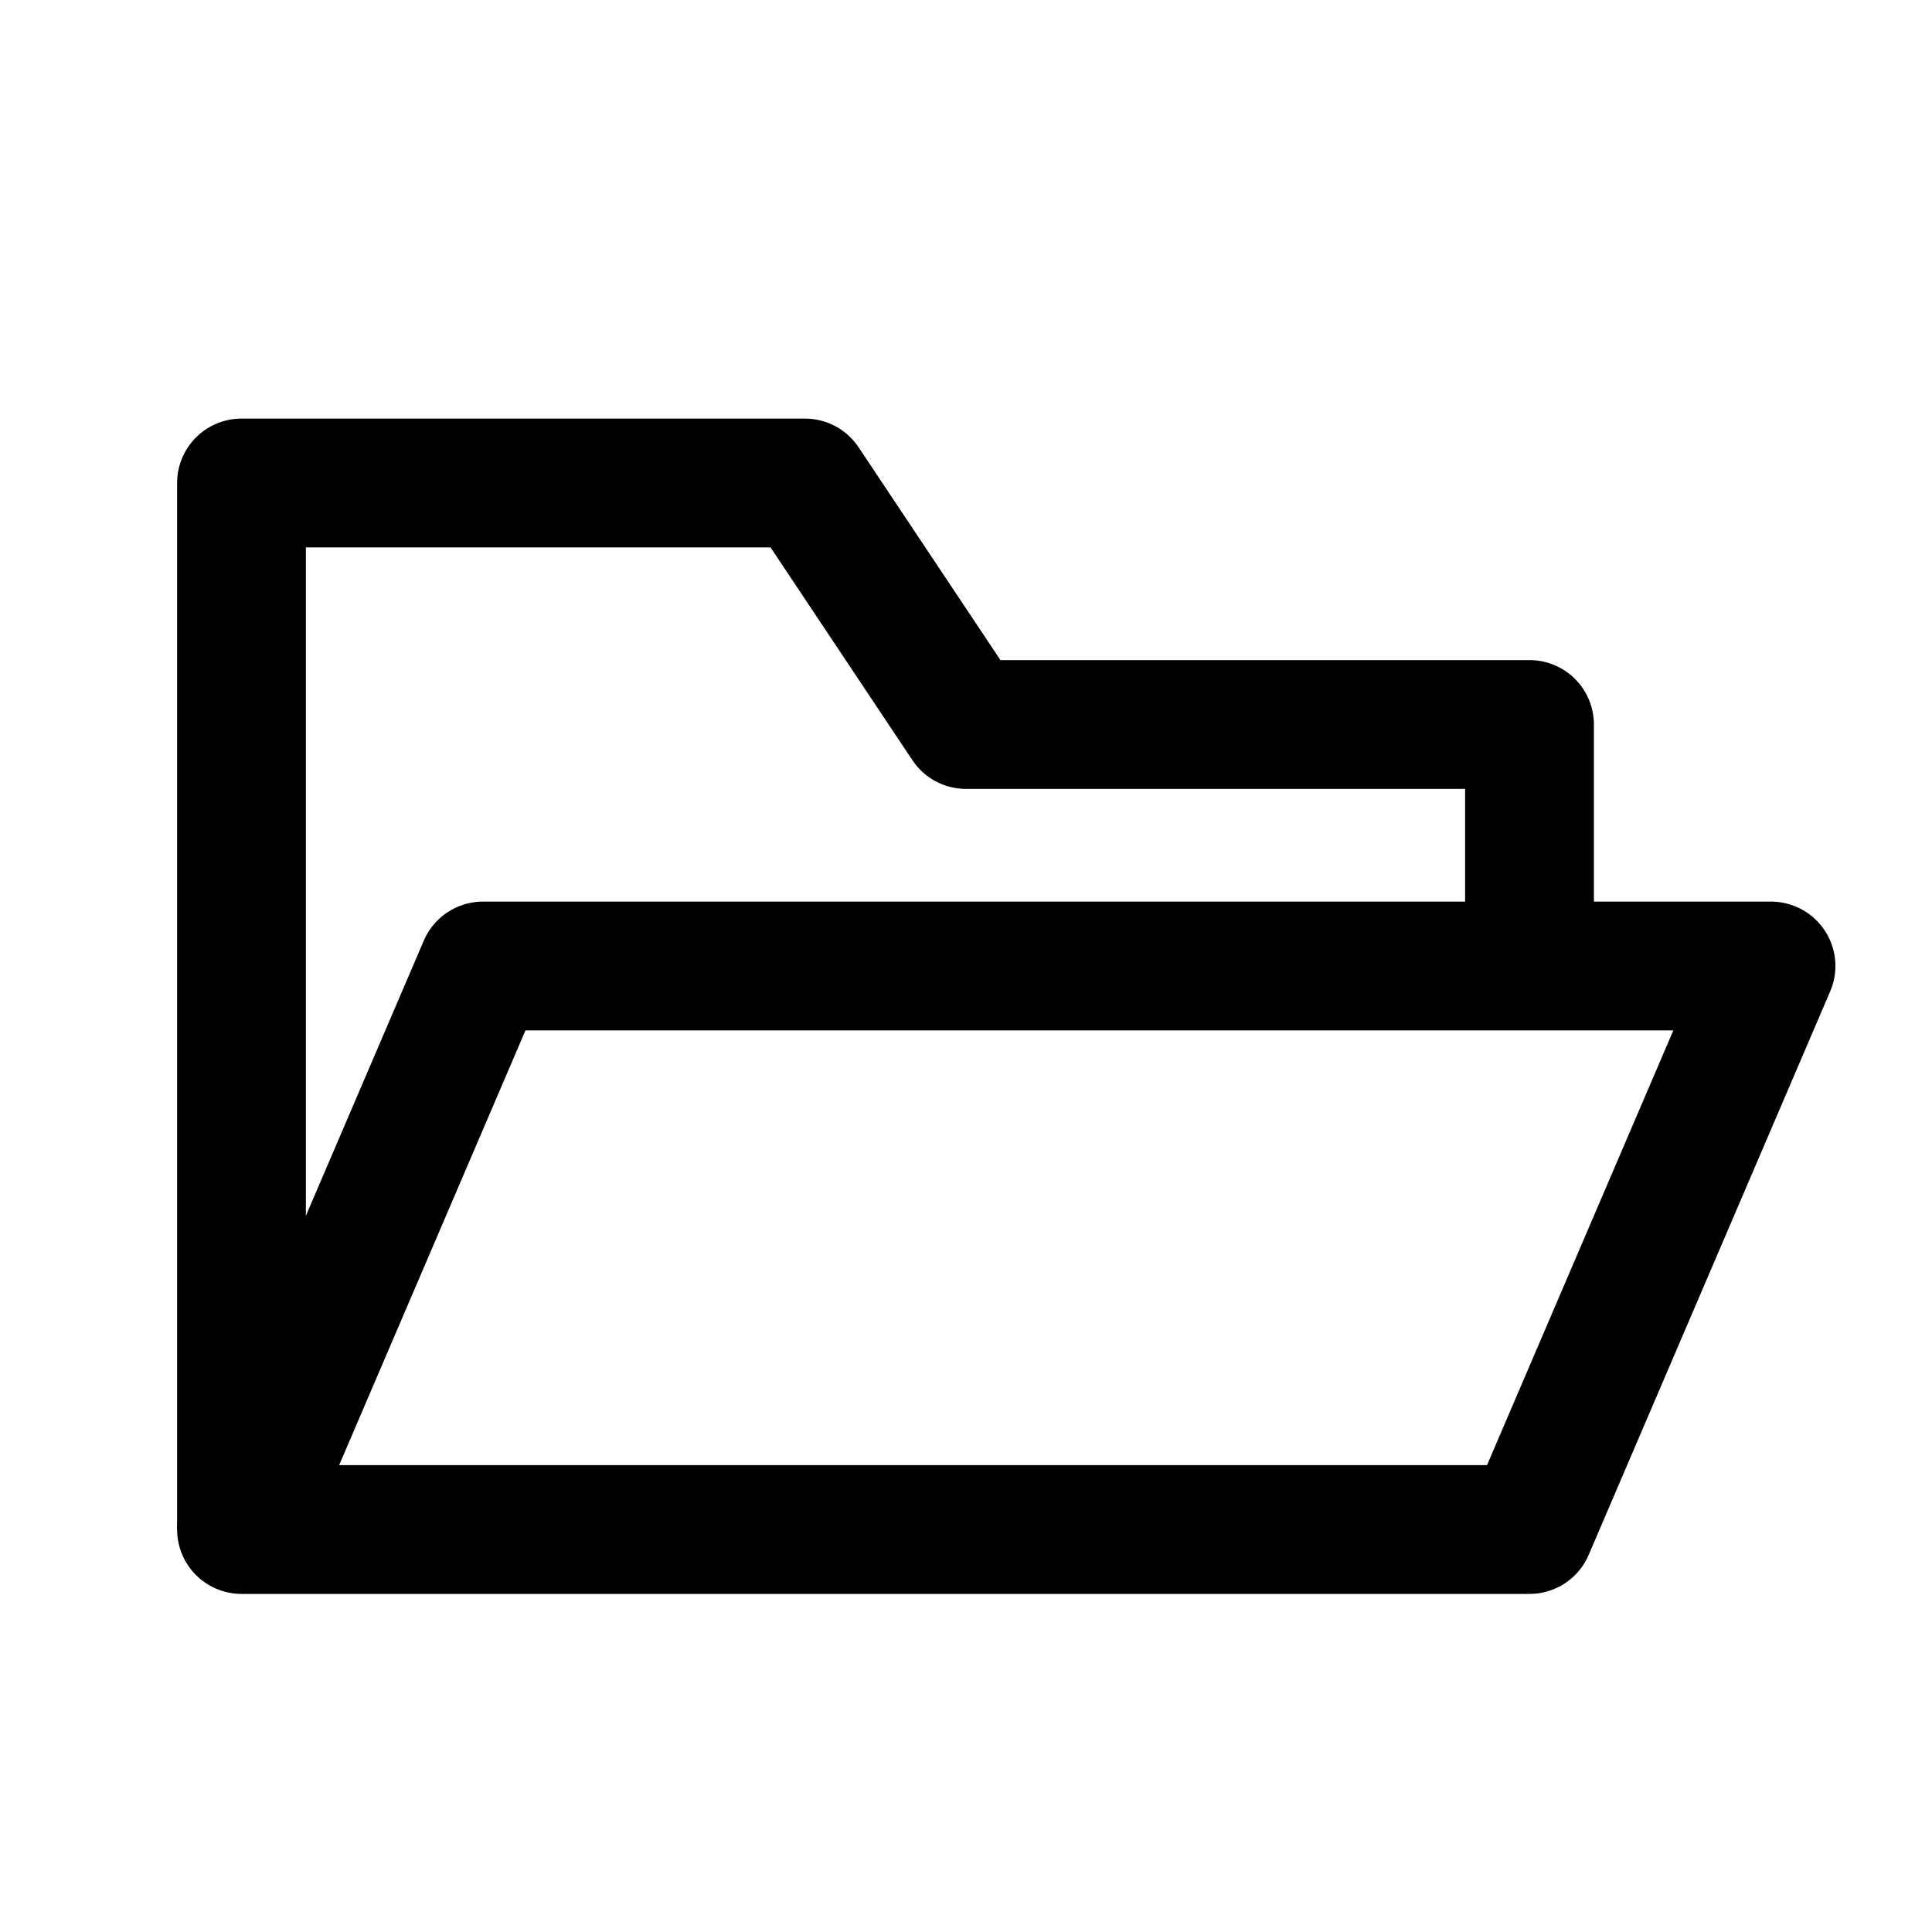
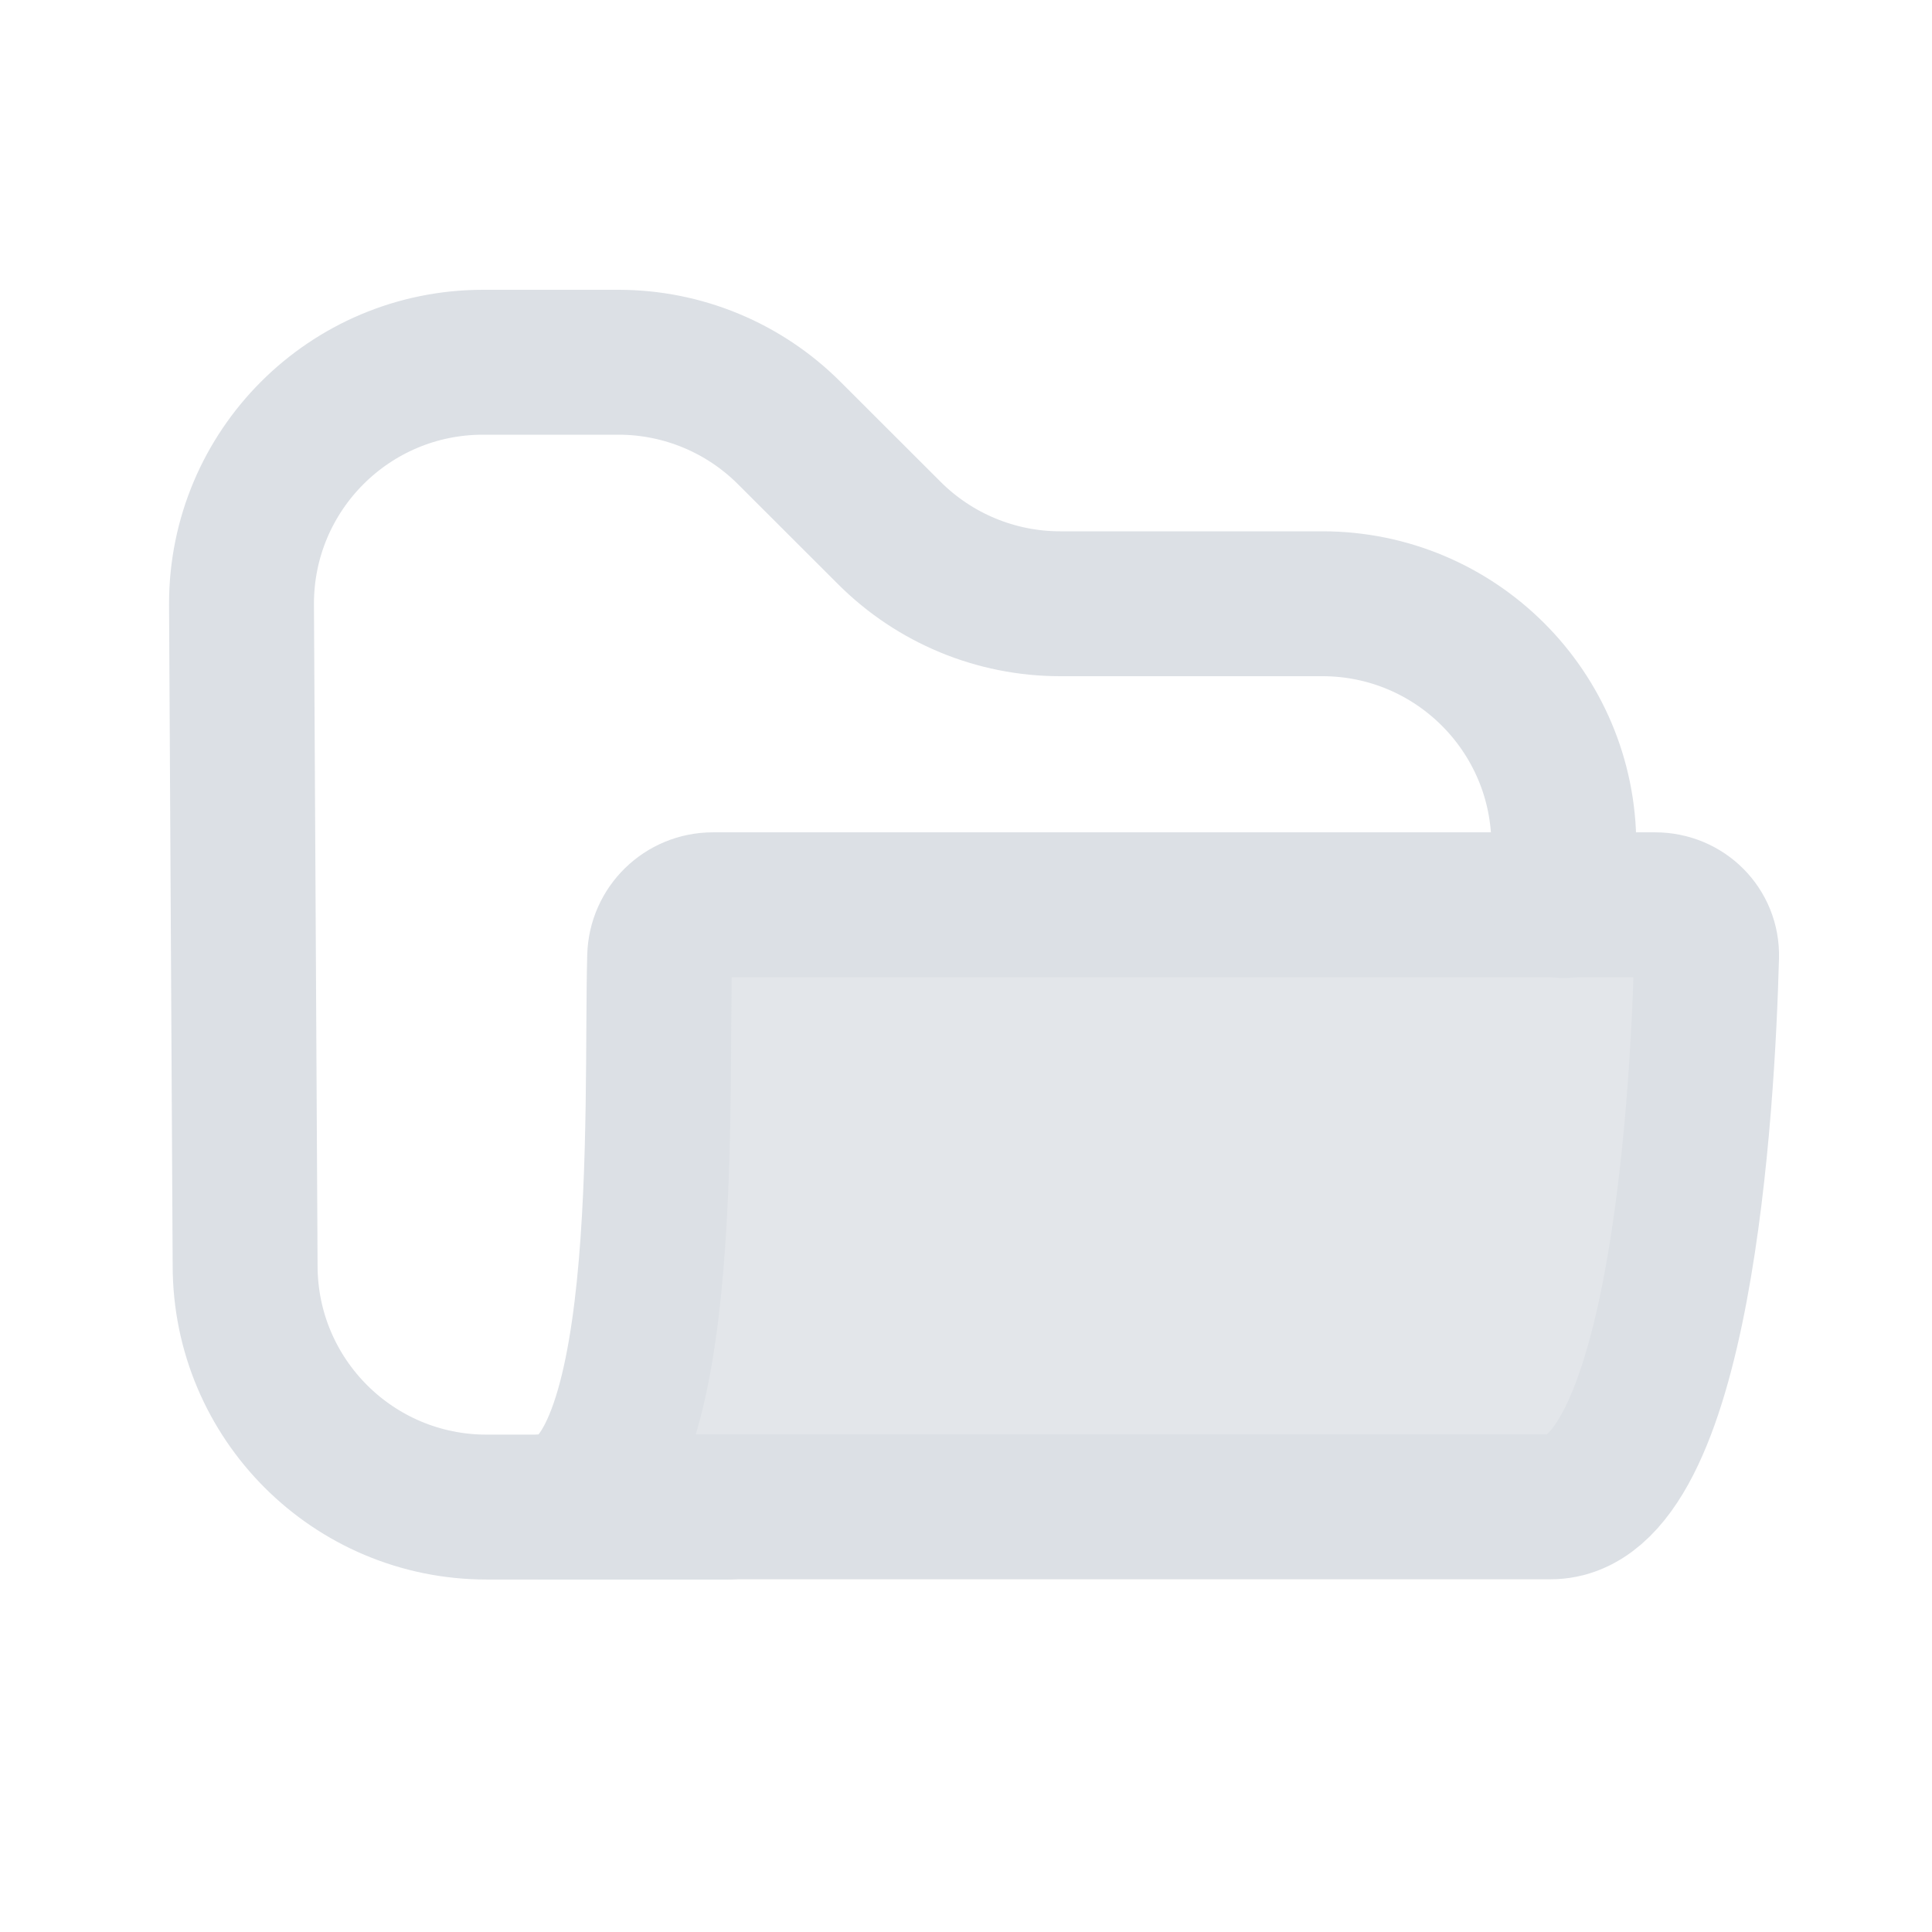
- <svg xmlns="http://www.w3.org/2000/svg" width="24" height="24" viewBox="0 0 24 24" fill="none" stroke="currentColor" stroke-width="1.6" stroke-linejoin="round">
-   <path d="M3 19V6h7l2 3h7v3" />
-   <path d="M3 19l3-7h16l-3 7H3Z" />
+ <svg xmlns="http://www.w3.org/2000/svg" width="16" height="16" viewBox="0 0 16 16" fill="none">
+   <path opacity="0.8" d="M5.463 7.923C5.469 7.684 5.664 7.493 5.904 7.493H13.707C13.947 7.493 14.14 7.684 14.133 7.923C14.1 9.164 13.91 12.479 12.84 12.479H4.509C5.579 12.479 5.429 9.164 5.463 7.923Z" fill="#DCE0E5" />
+   <path d="M5.463 7.923C5.469 7.684 5.664 7.493 5.904 7.493H13.707C13.947 7.493 14.14 7.684 14.133 7.923C14.1 9.164 13.91 12.479 12.84 12.479H4.509C5.579 12.479 5.429 9.164 5.463 7.923Z" stroke="#DCE0E5" stroke-width="1.2" stroke-linejoin="round" />
+   <path d="M6.03 12.481H4.03C2.925 12.481 2.03 11.586 2.03 10.481L2 5C2 3.895 2.895 3 4 3H5.122C5.653 3 6.161 3.211 6.536 3.586L7.365 4.414C7.74 4.789 8.249 5 8.779 5H10.951C12.055 5 12.951 5.895 12.951 7V7.5" stroke="#DCE0E5" stroke-width="1.2" stroke-linecap="round" />
</svg>
